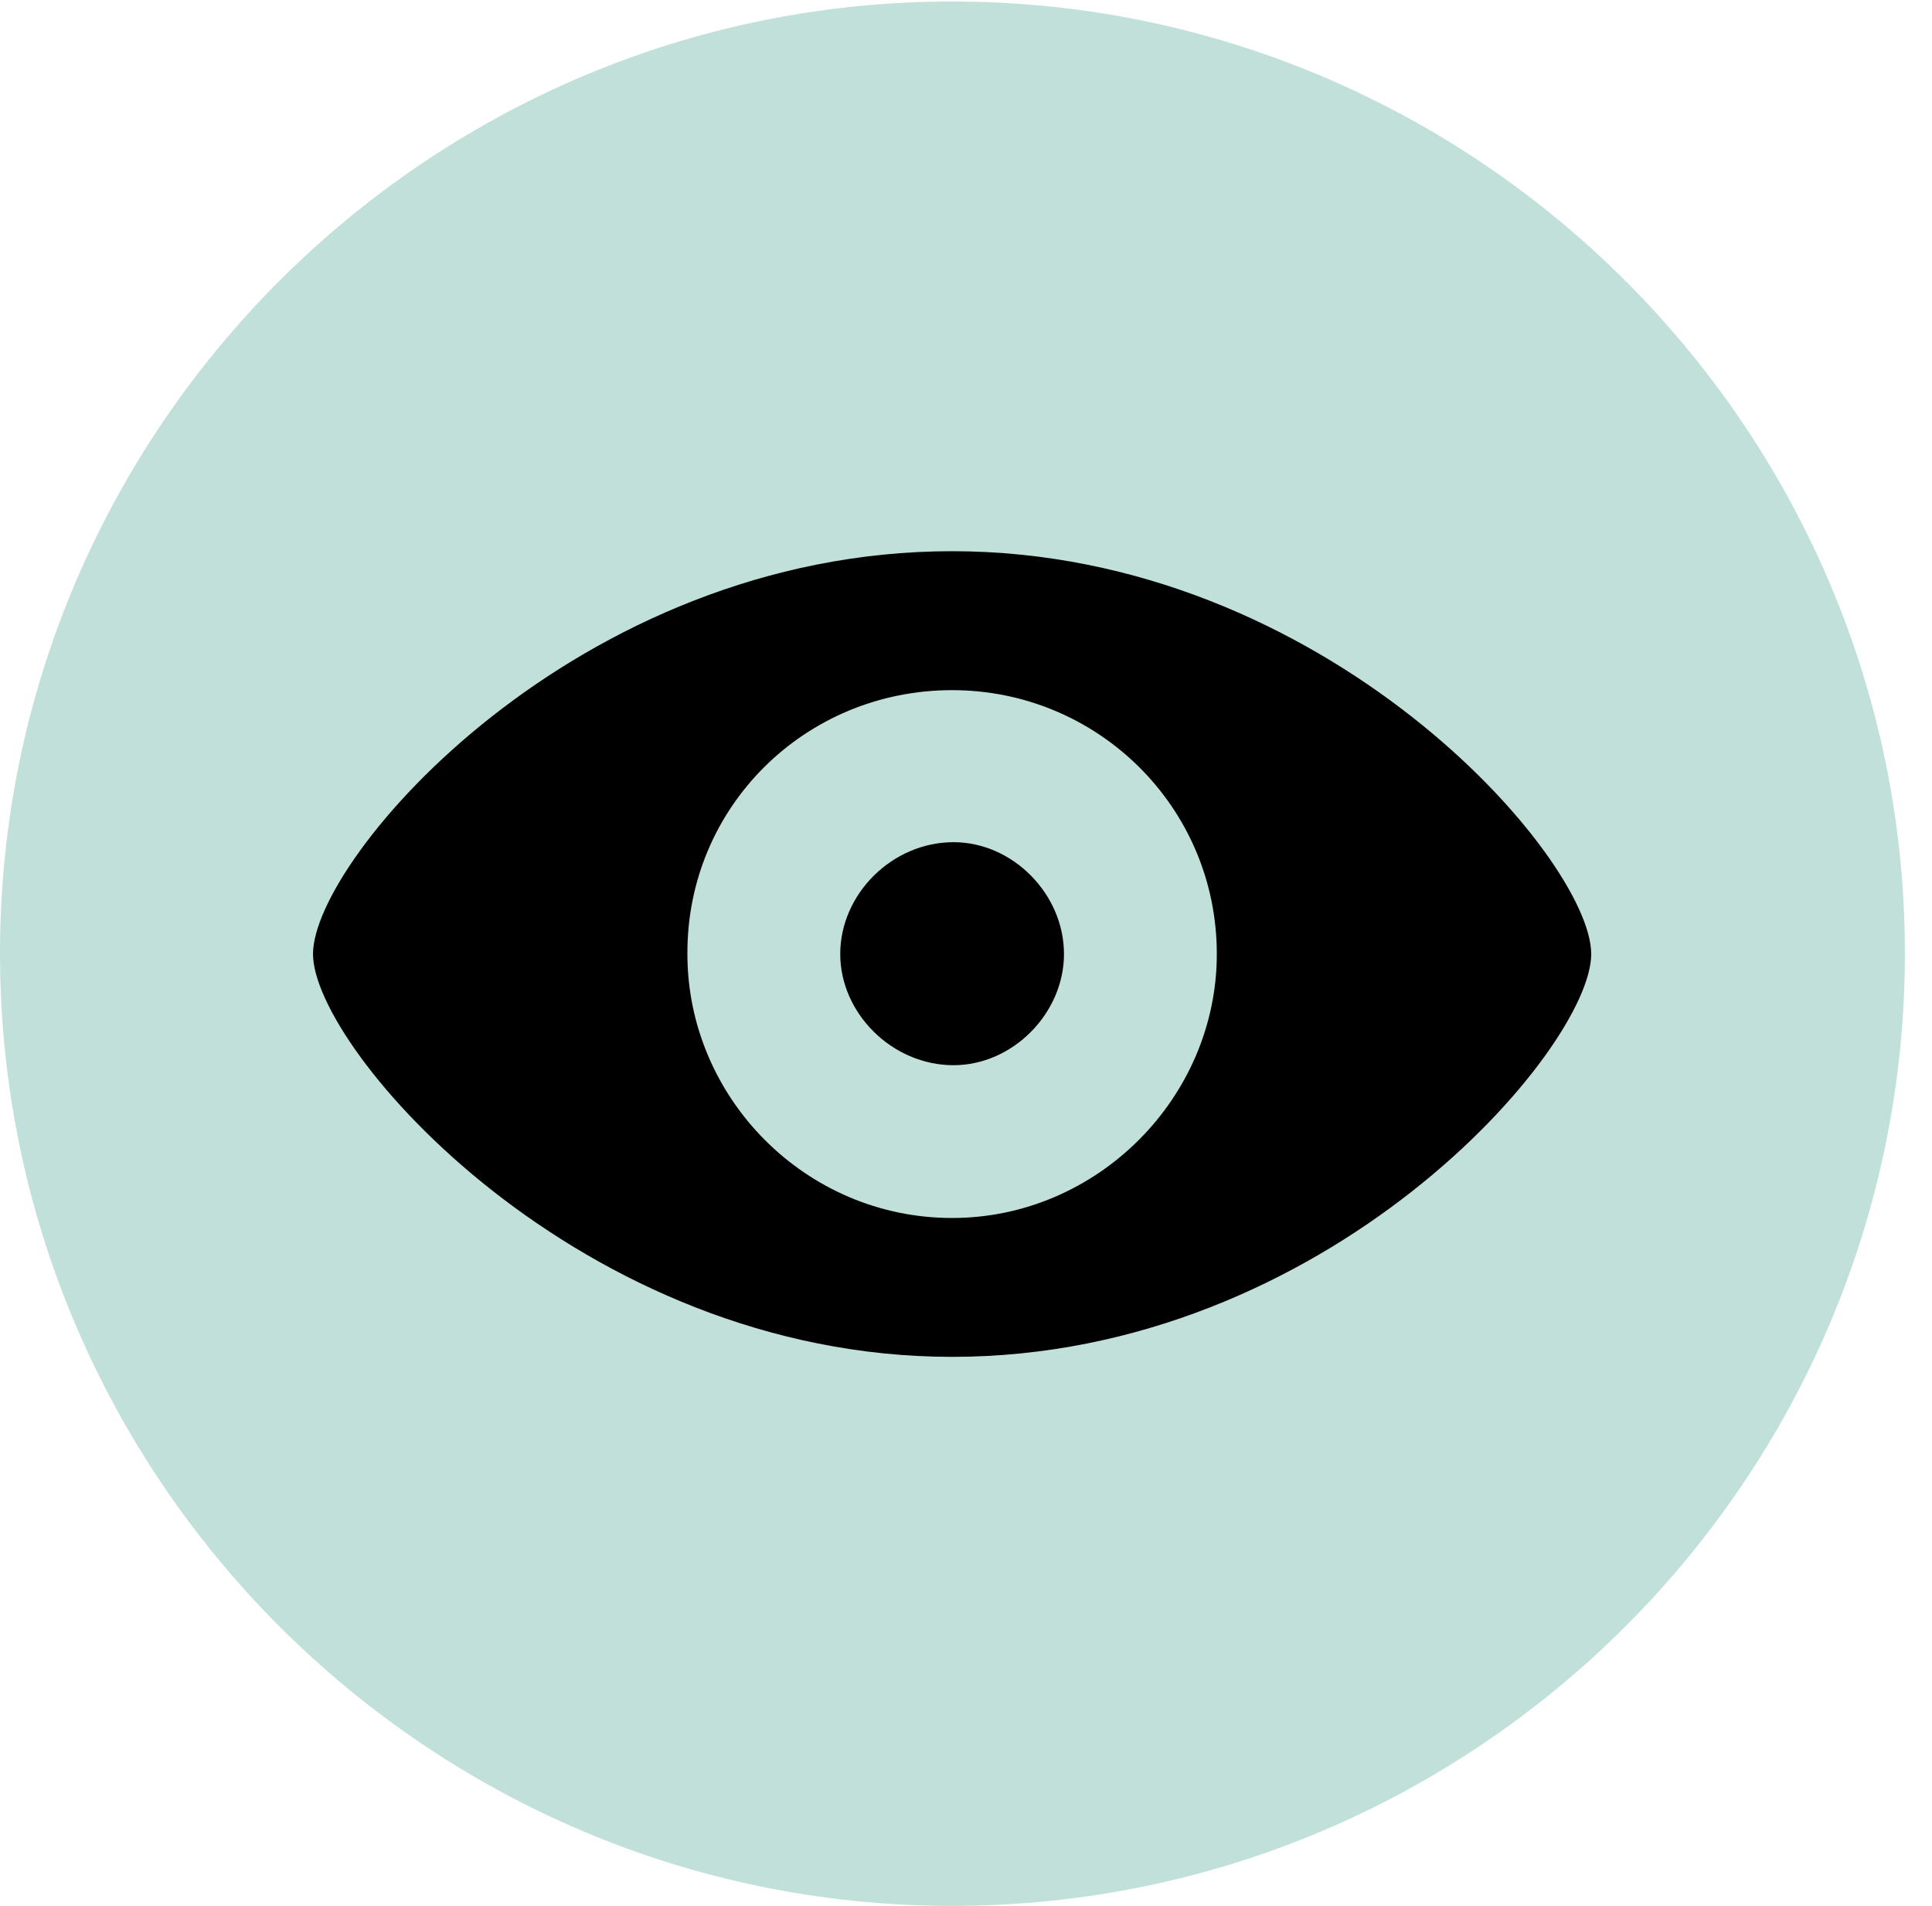
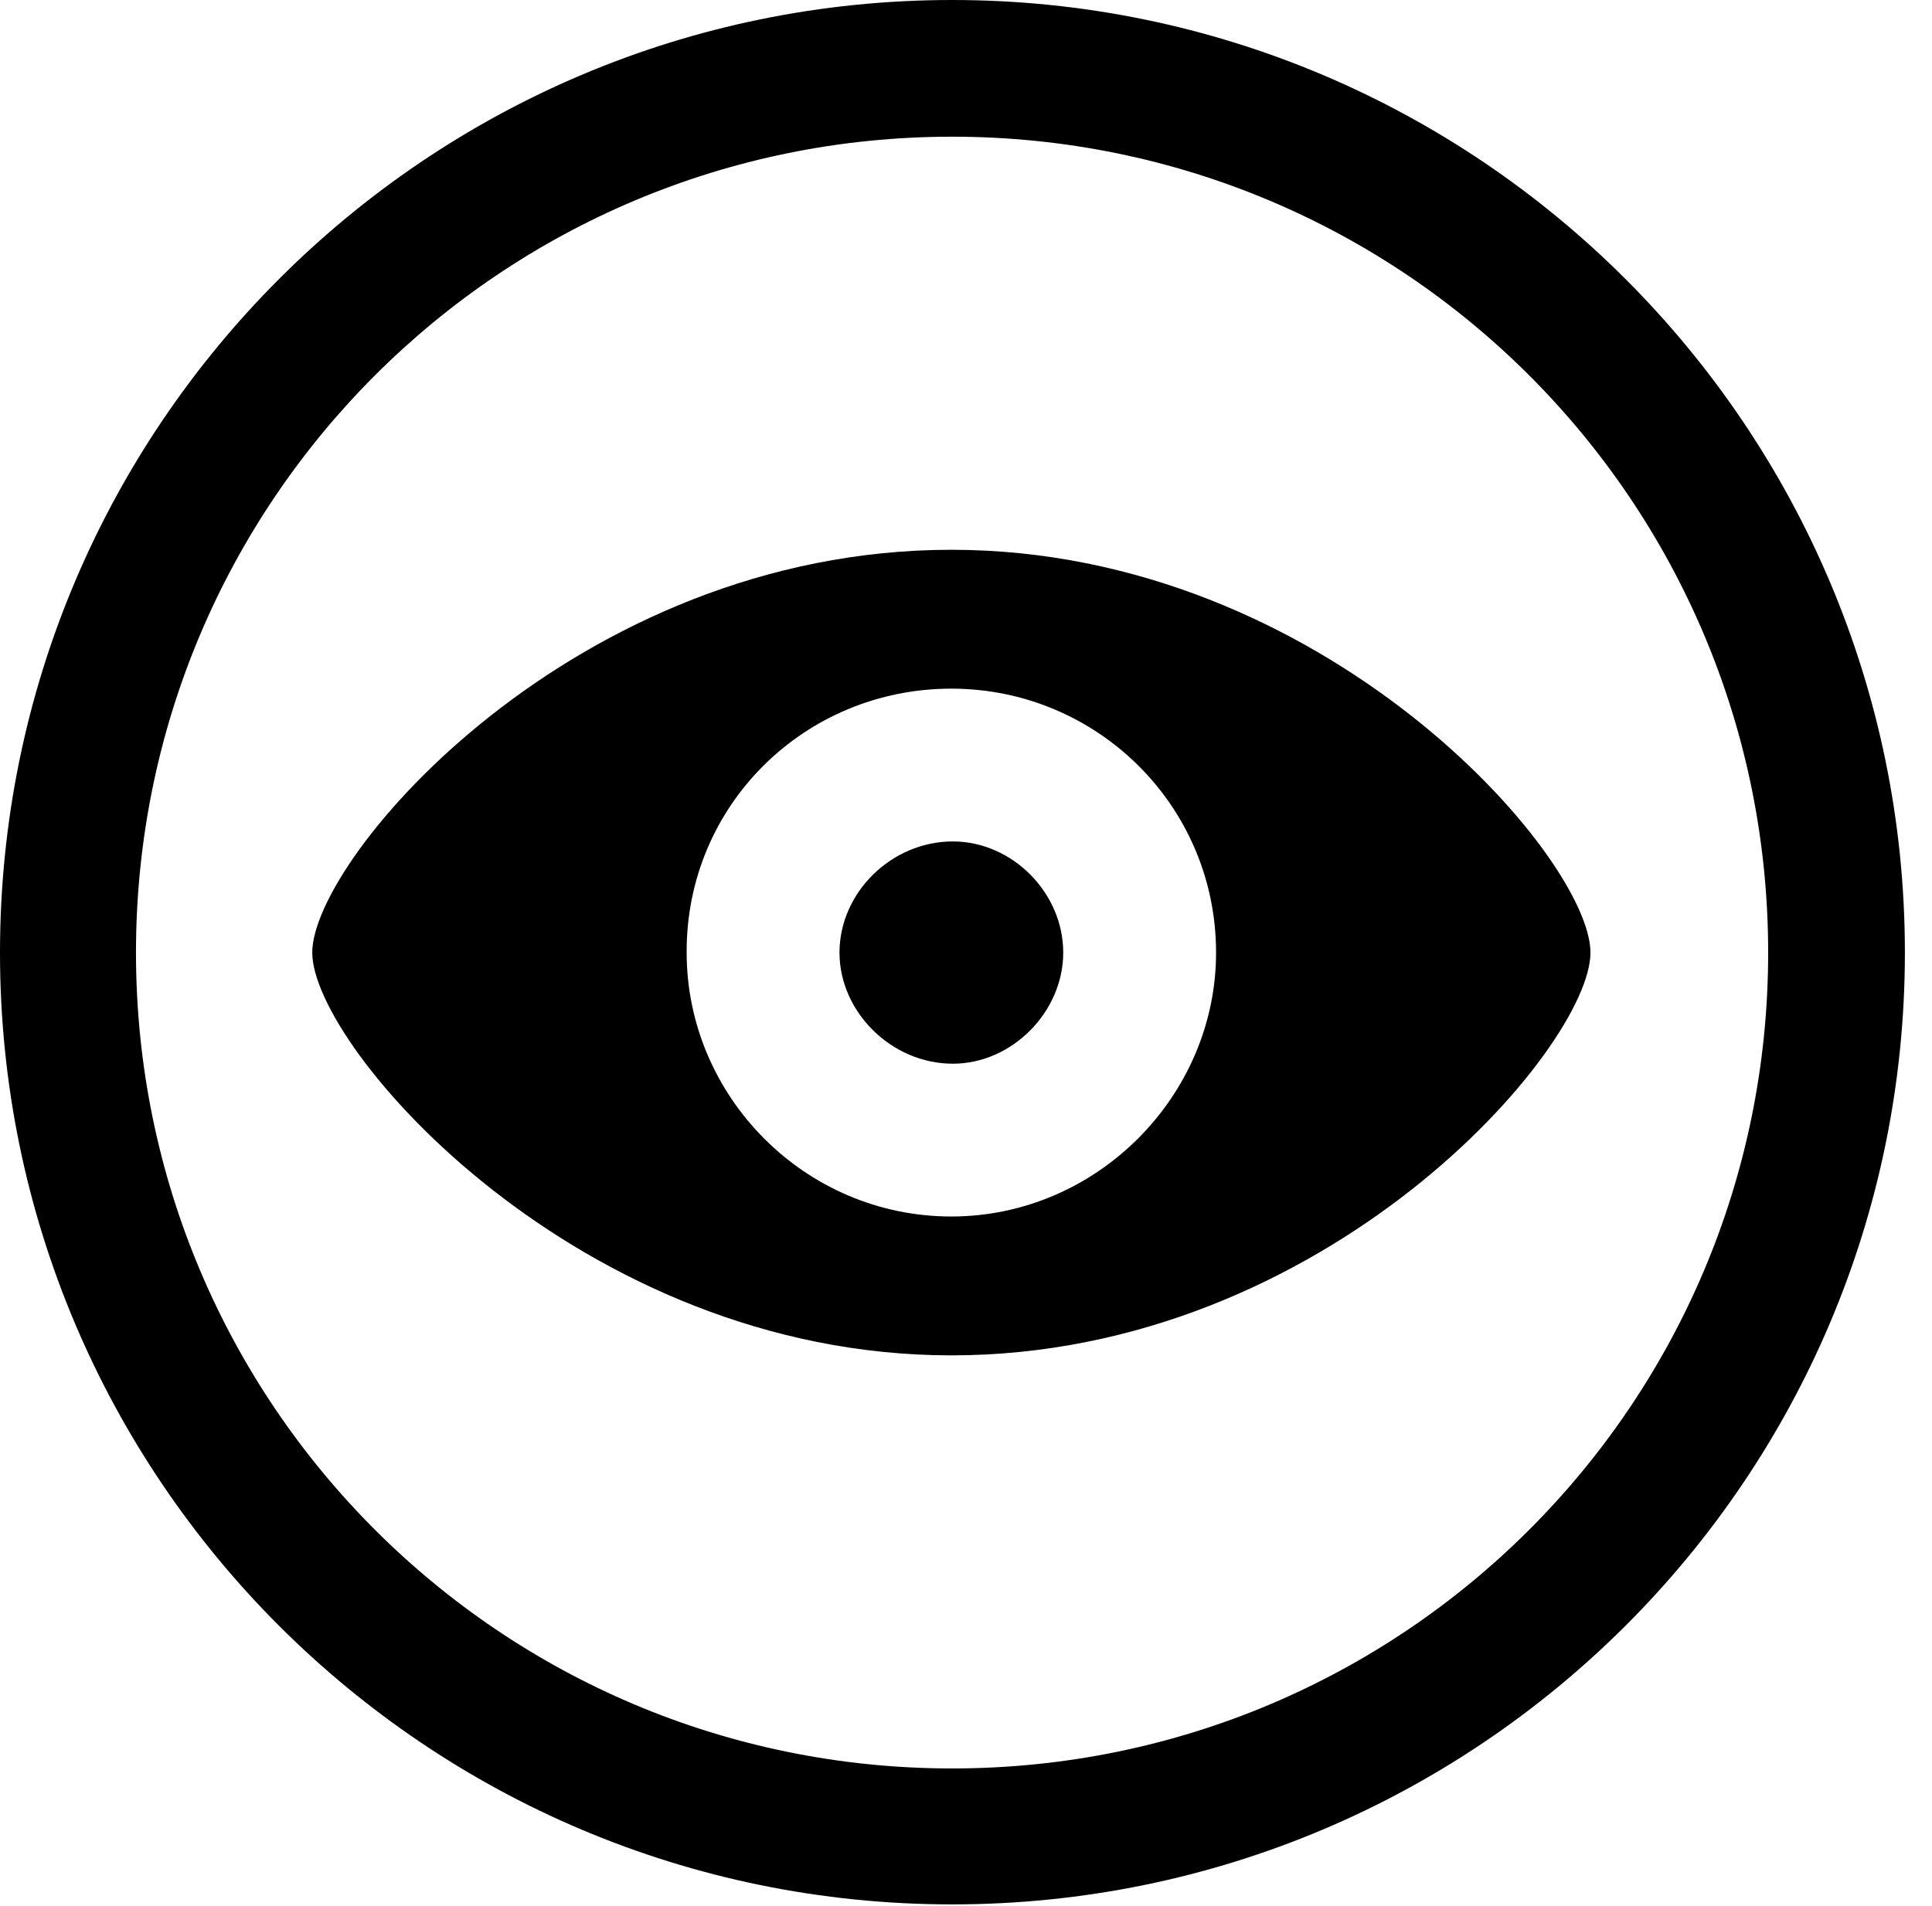
<svg xmlns="http://www.w3.org/2000/svg" version="1.1" viewBox="0 0 25.801 25.459">
  <g>
    <rect height="25.459" opacity="0" width="25.801" x="0" y="0" />
-     <path d="M12.715 25.459C19.727 25.459 25.439 19.746 25.439 12.734C25.439 5.732 19.727 0.02 12.715 0.02C5.713 0.02 0 5.732 0 12.734C0 19.746 5.713 25.459 12.715 25.459Z" fill="#c1e0d9" />
-     <path d="M12.715 18.125C7.744 18.125 4.18 14.014 4.18 12.744C4.18 11.465 7.695 7.363 12.715 7.363C17.705 7.363 21.25 11.465 21.25 12.744C21.25 14.014 17.725 18.125 12.715 18.125ZM12.715 16.27C14.658 16.27 16.25 14.658 16.25 12.744C16.25 10.781 14.658 9.219 12.715 9.219C10.752 9.219 9.17 10.781 9.18 12.744C9.18 14.658 10.752 16.27 12.715 16.27ZM12.734 14.229C11.914 14.229 11.221 13.535 11.221 12.744C11.221 11.943 11.914 11.25 12.734 11.25C13.525 11.25 14.209 11.943 14.209 12.744C14.209 13.535 13.525 14.229 12.734 14.229Z" fill="black" />
+     <path d="M12.715 25.439C19.736 25.439 25.439 19.746 25.439 12.725C25.439 5.703 19.736 0 12.715 0C5.693 0 0 5.703 0 12.725C0 19.746 5.693 25.439 12.715 25.439ZM12.715 23.623C6.689 23.623 1.816 18.75 1.816 12.725C1.816 6.699 6.689 1.826 12.715 1.826C18.74 1.826 23.613 6.699 23.613 12.725C23.613 18.75 18.74 23.623 12.715 23.623Z" fill="black" />
+     <path d="M12.705 18.105C17.715 18.105 21.24 13.994 21.24 12.725C21.24 11.455 17.695 7.344 12.705 7.344C7.686 7.344 4.17 11.455 4.17 12.725C4.17 13.994 7.734 18.105 12.705 18.105ZM12.705 16.25C10.742 16.25 9.17 14.639 9.17 12.725C9.16 10.762 10.742 9.199 12.705 9.199C14.648 9.199 16.24 10.762 16.24 12.725C16.24 14.639 14.648 16.25 12.705 16.25ZM12.725 14.209C13.516 14.209 14.199 13.516 14.199 12.725C14.199 11.924 13.516 11.24 12.725 11.24C11.904 11.24 11.211 11.924 11.211 12.725C11.211 13.516 11.904 14.209 12.725 14.209Z" fill="black" />
  </g>
</svg>
